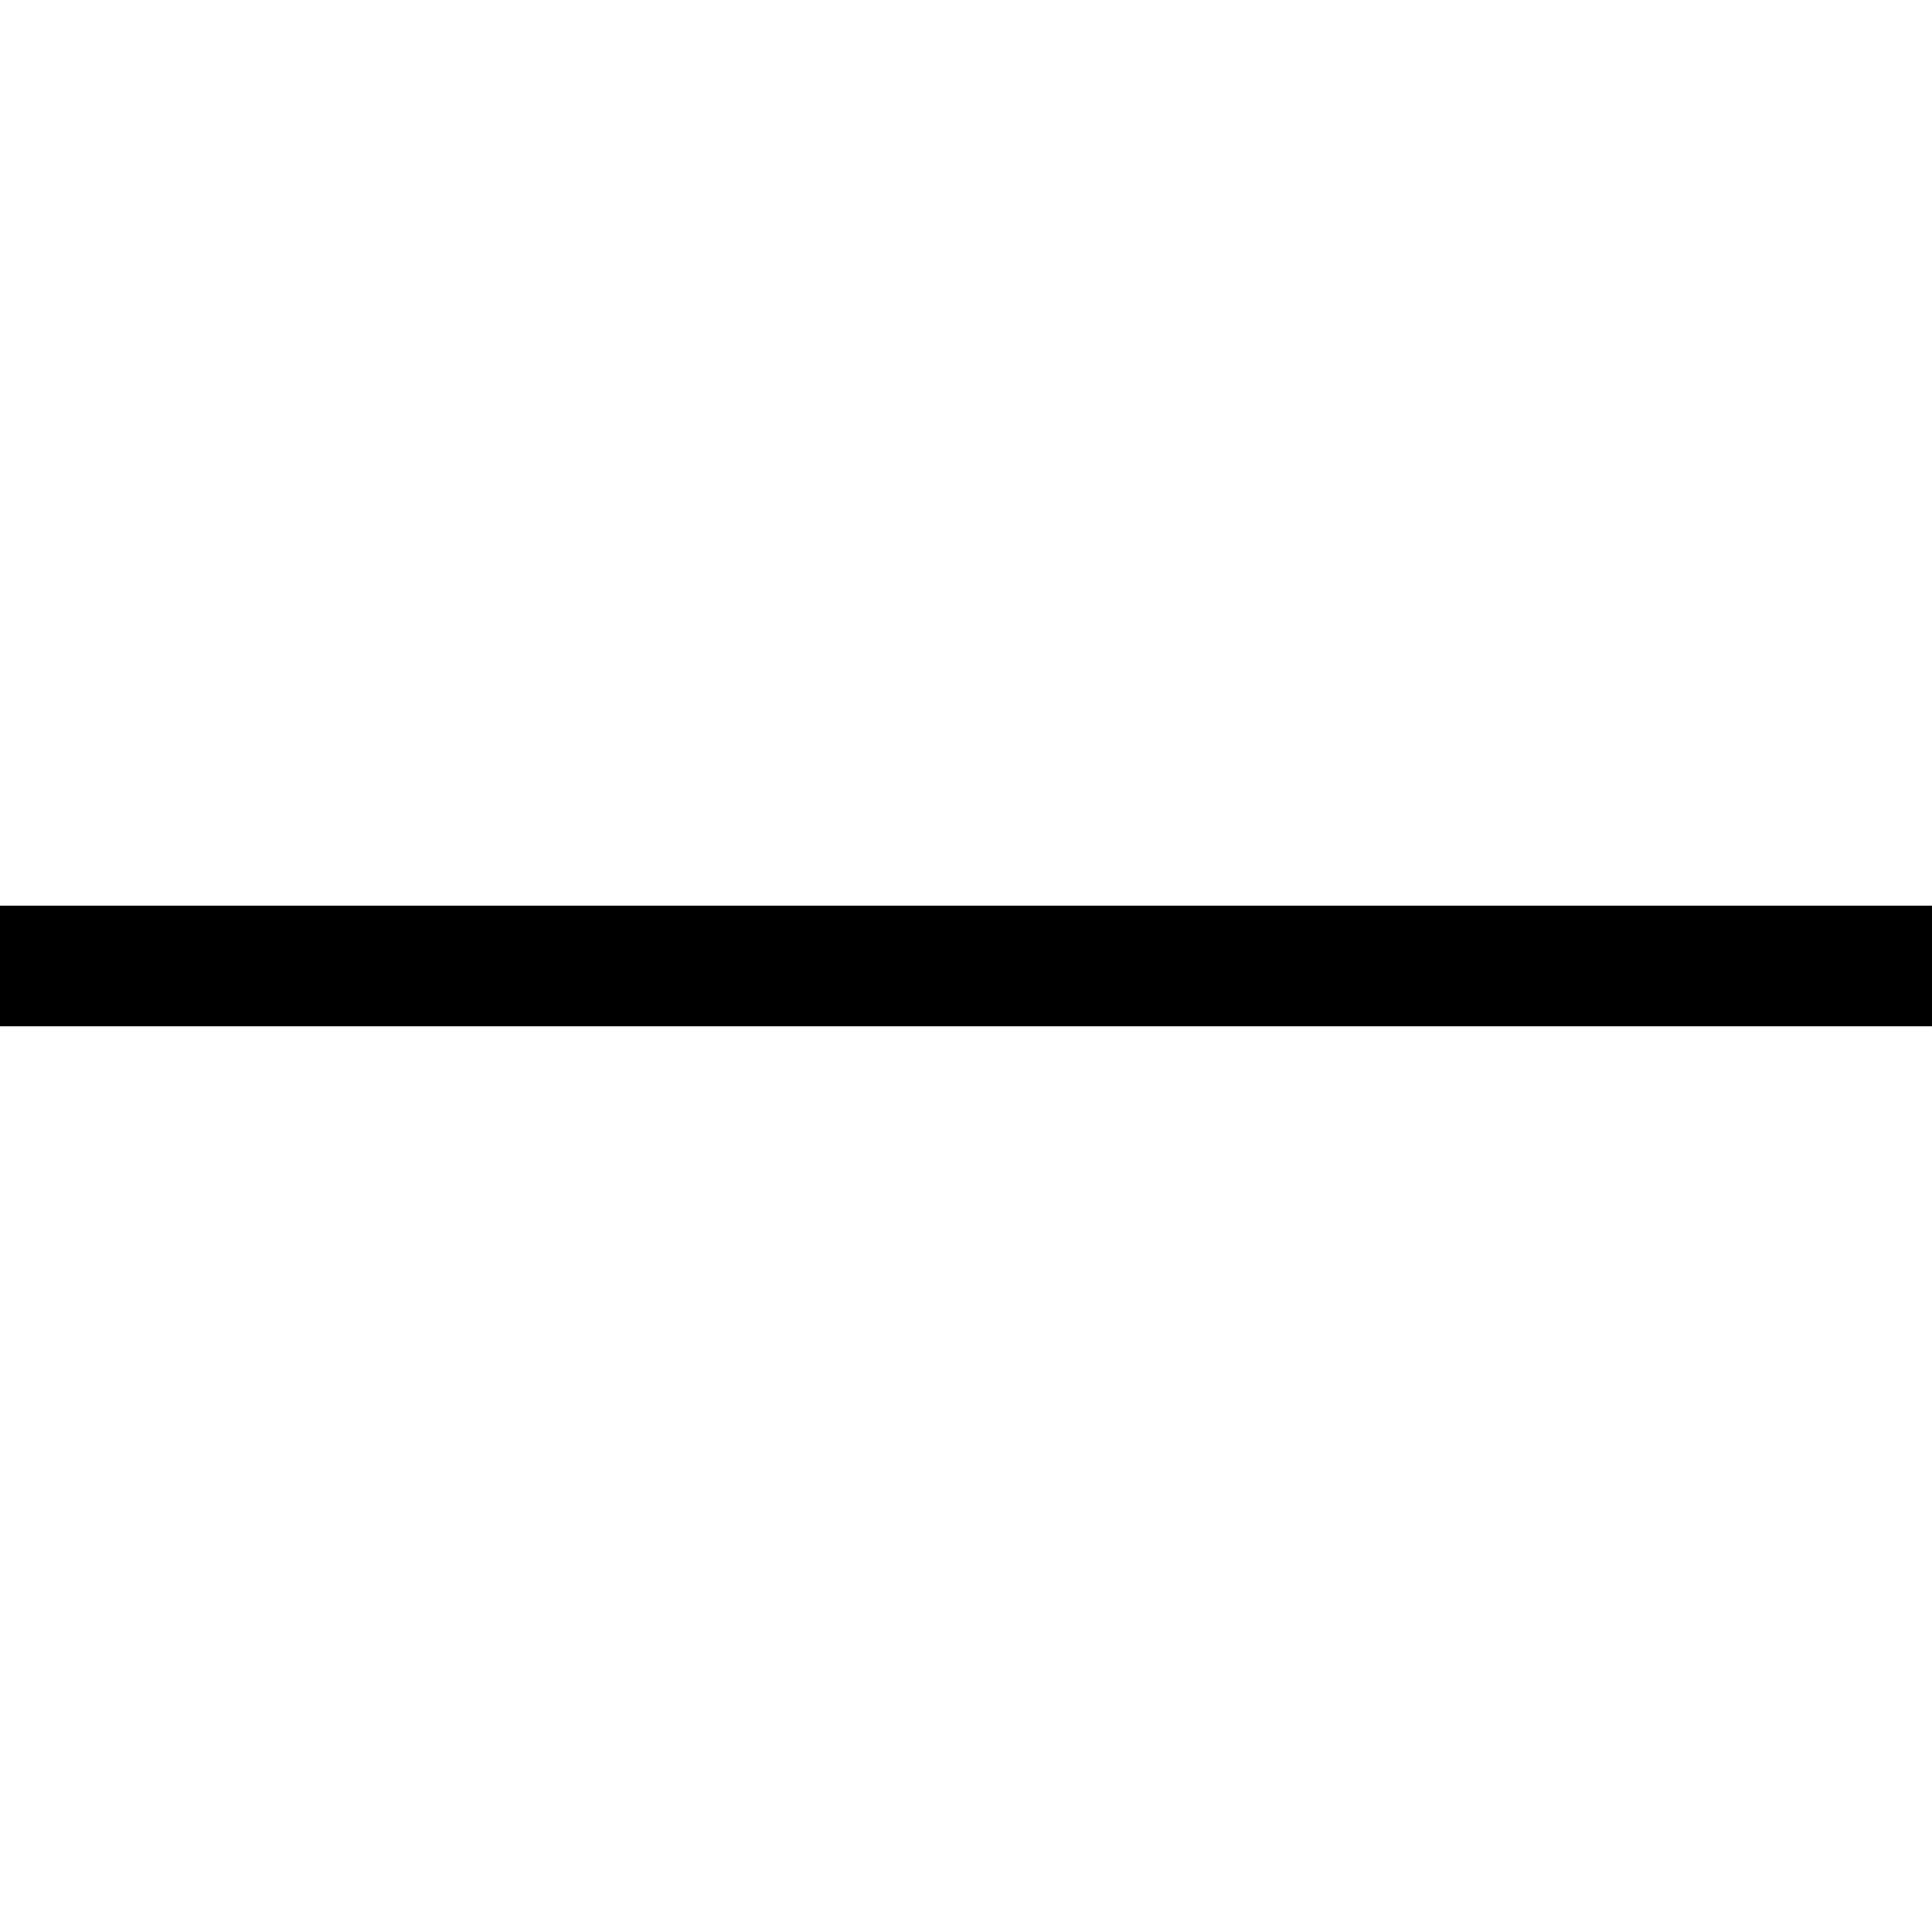
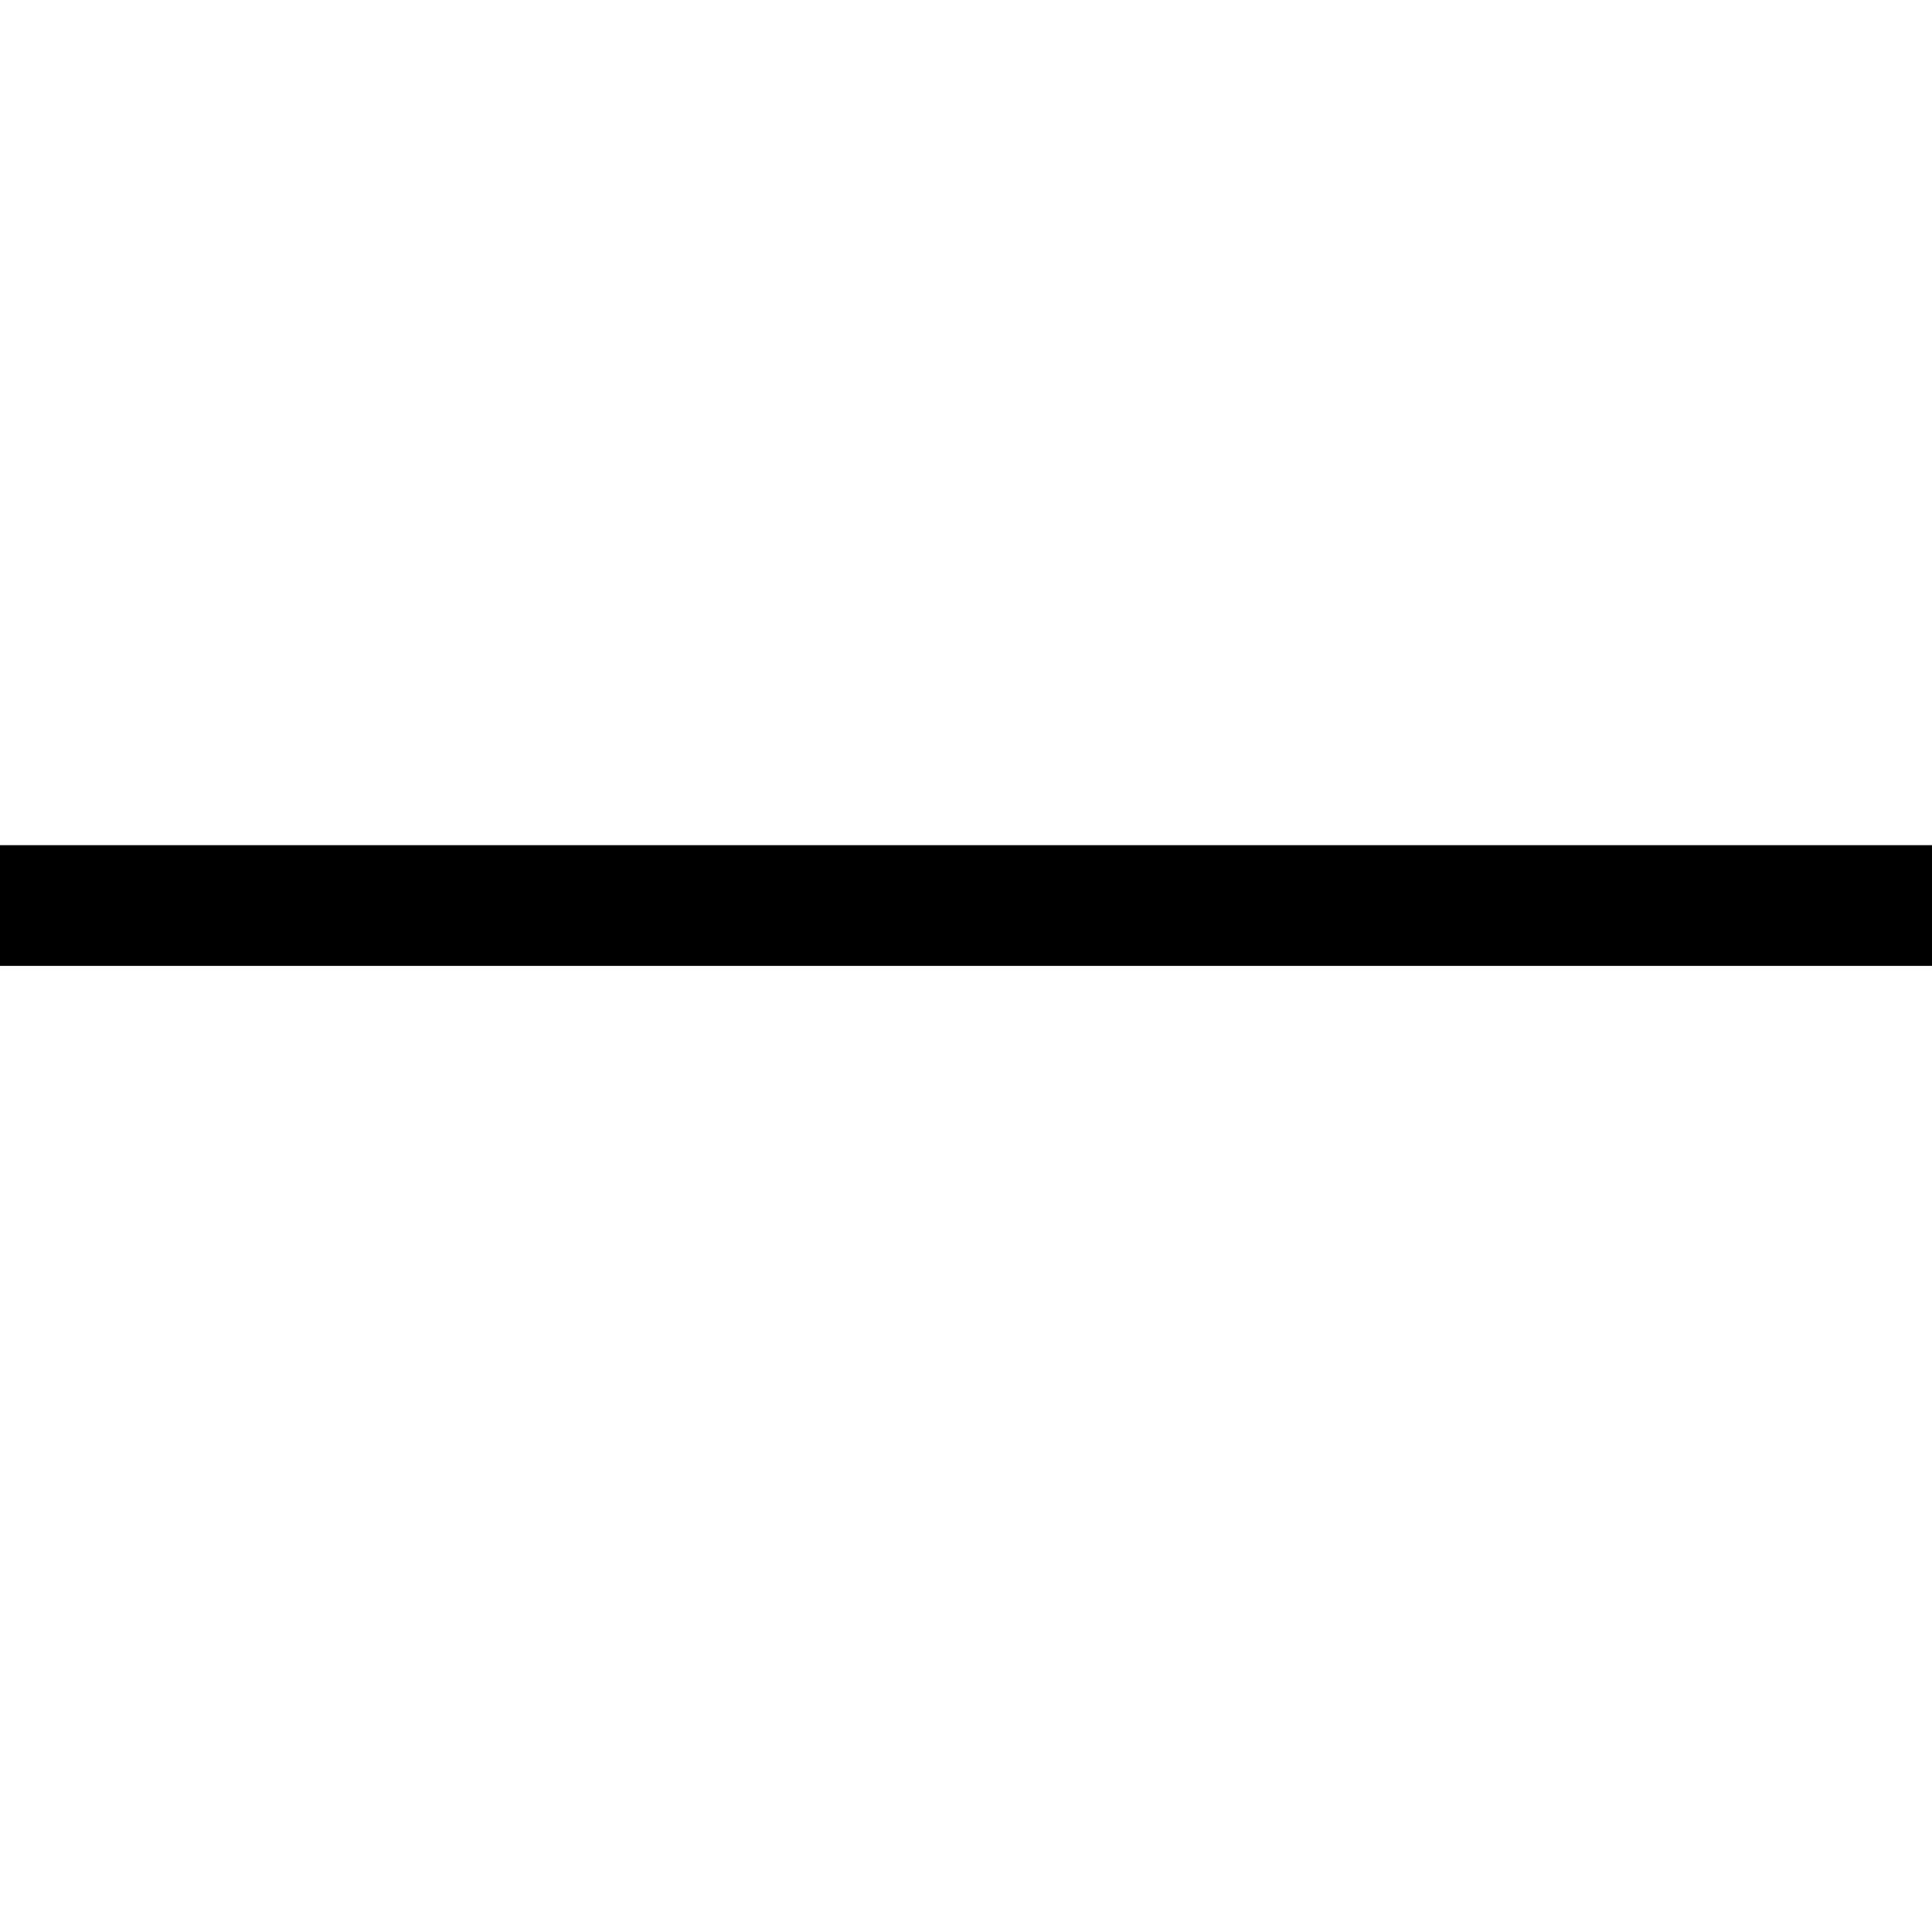
<svg xmlns="http://www.w3.org/2000/svg" width="32" height="32" viewBox="0 0 8.467 8.467" version="1.1" id="svg1">
  <defs id="defs1" />
  <g id="layer1" transform="translate(-0.2645835,-0.2645838)">
-     <path style="fill:none;stroke:#000000;stroke-width:0.529;stroke-linecap:square;stroke-dasharray:none;stroke-opacity:1;paint-order:normal" d="M 0.529,4.498 H 8.467" id="path4" />
+     <path style="fill:none;stroke:#000000;stroke-width:0.529;stroke-linecap:square;stroke-dasharray:none;stroke-opacity:1;paint-order:normal" d="M 0.529,4.233 H 8.467" id="path4" />
  </g>
</svg>
